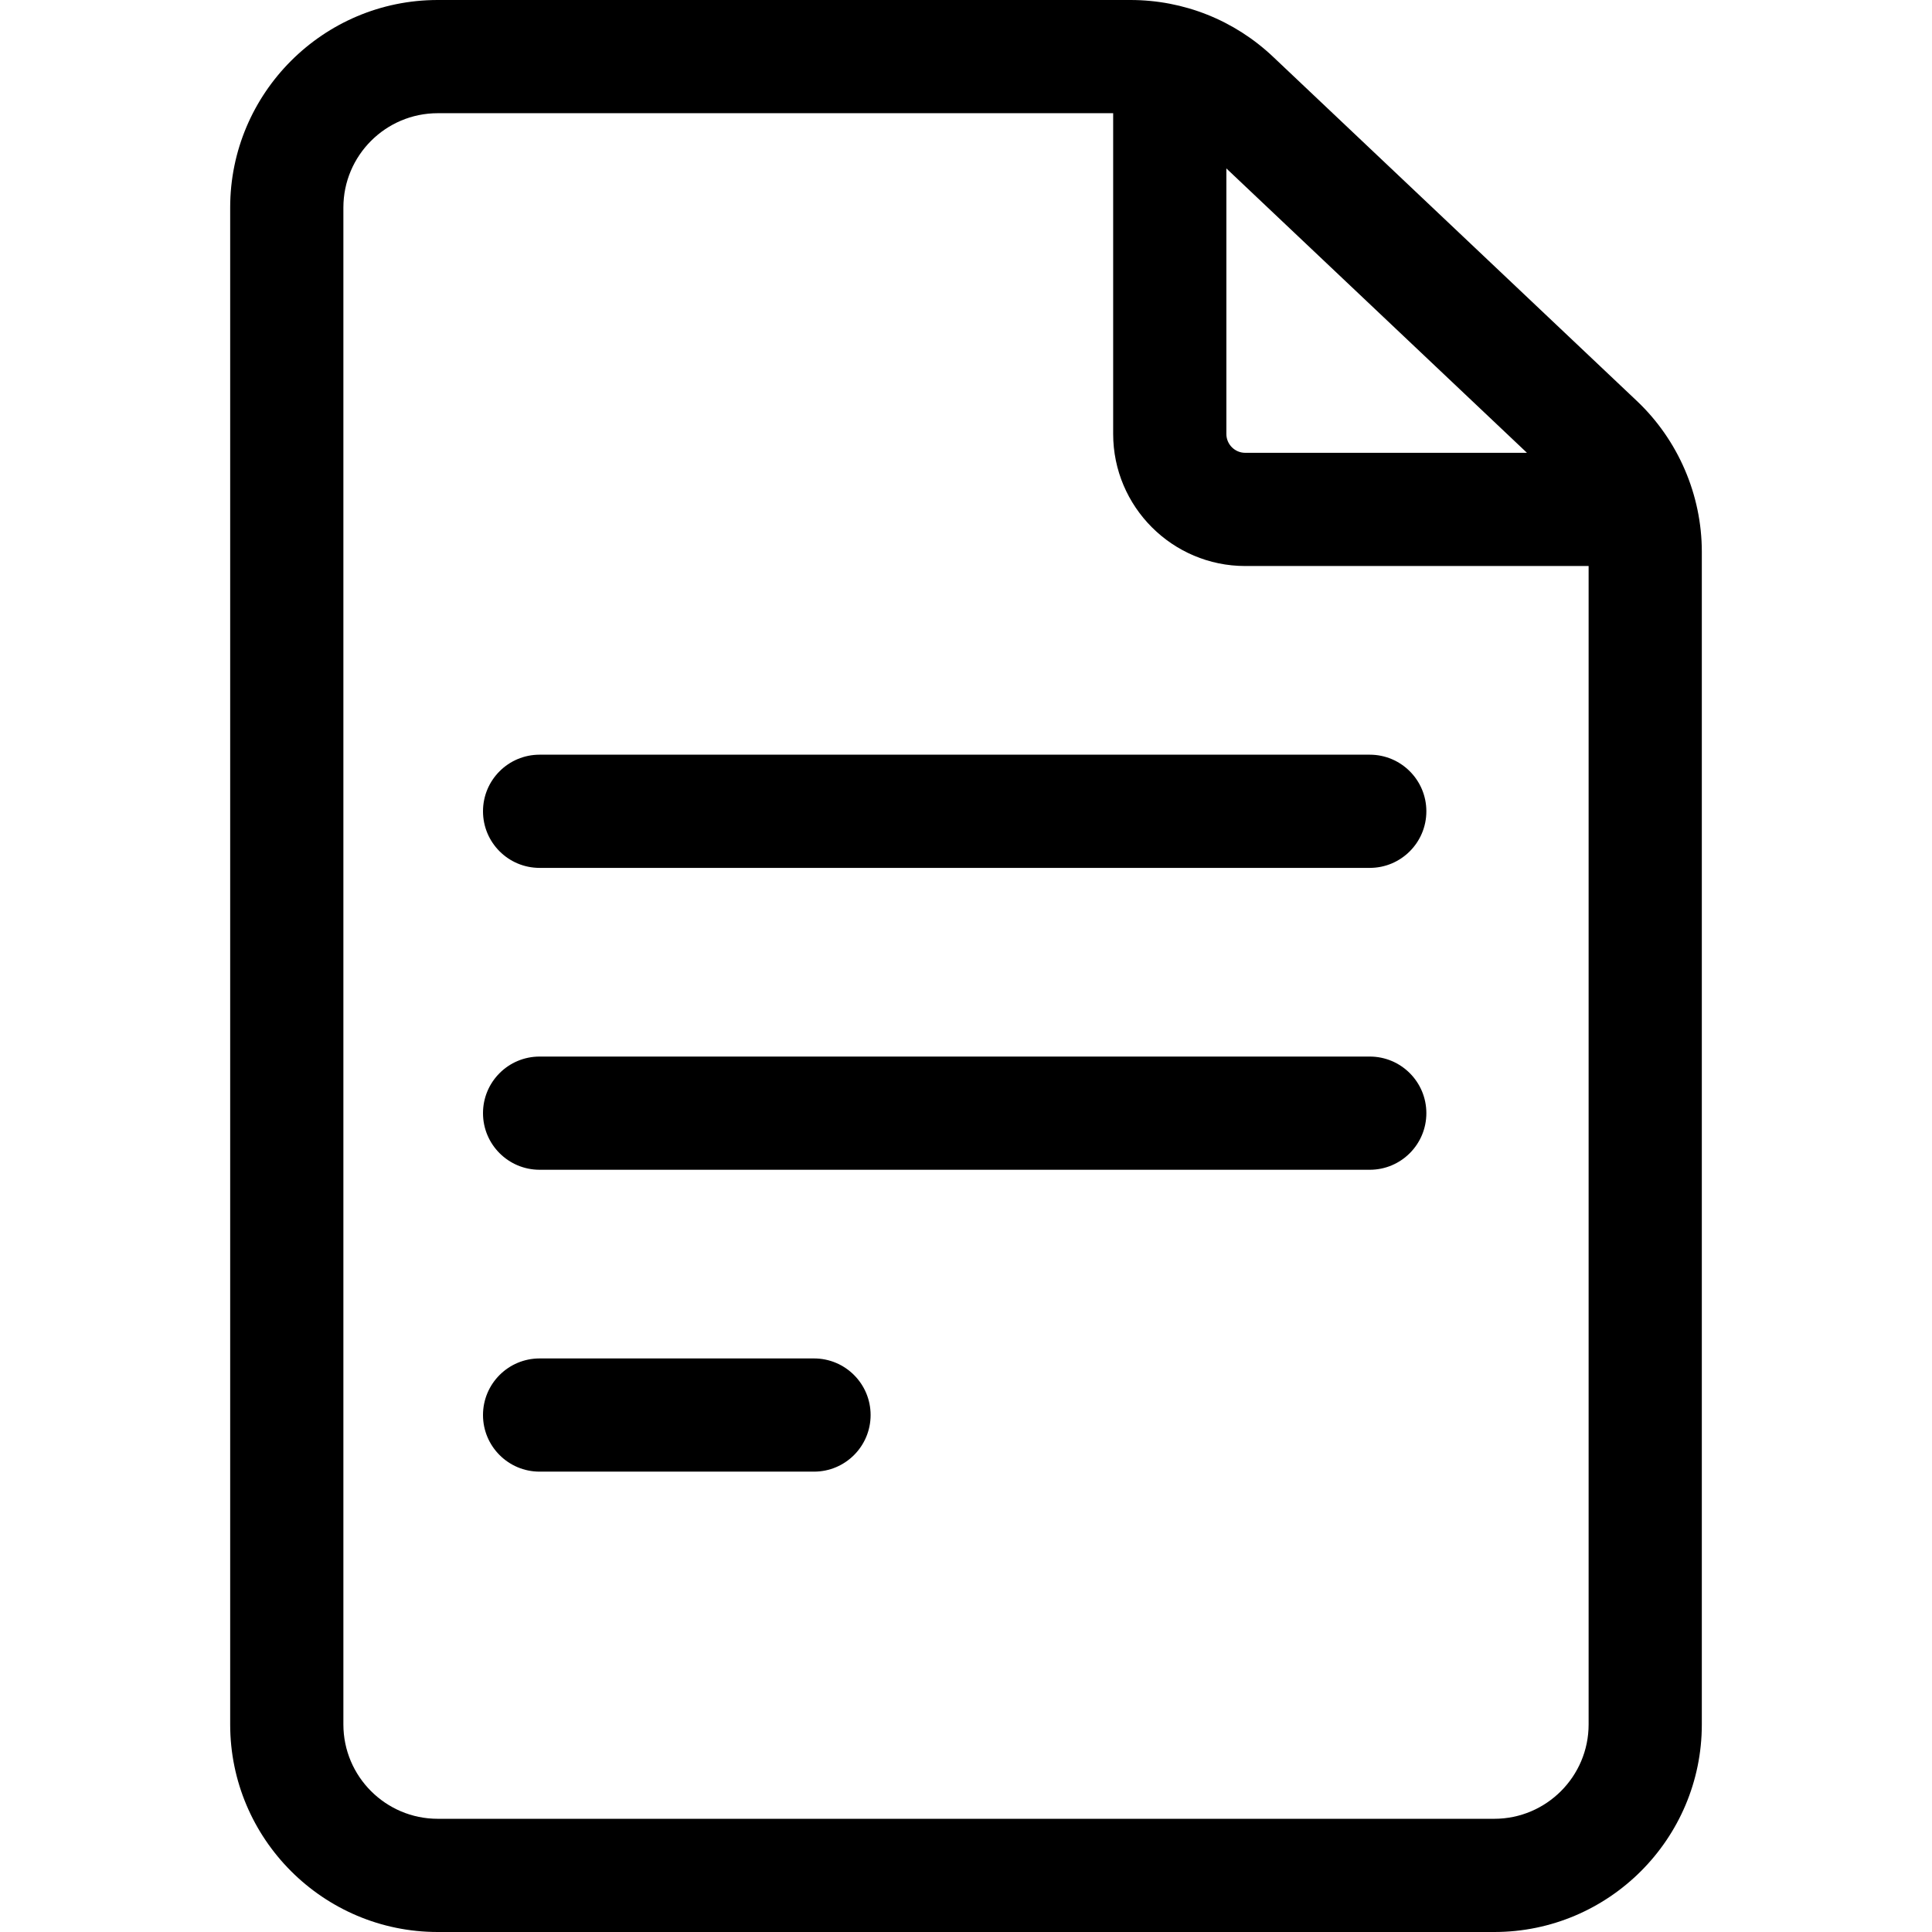
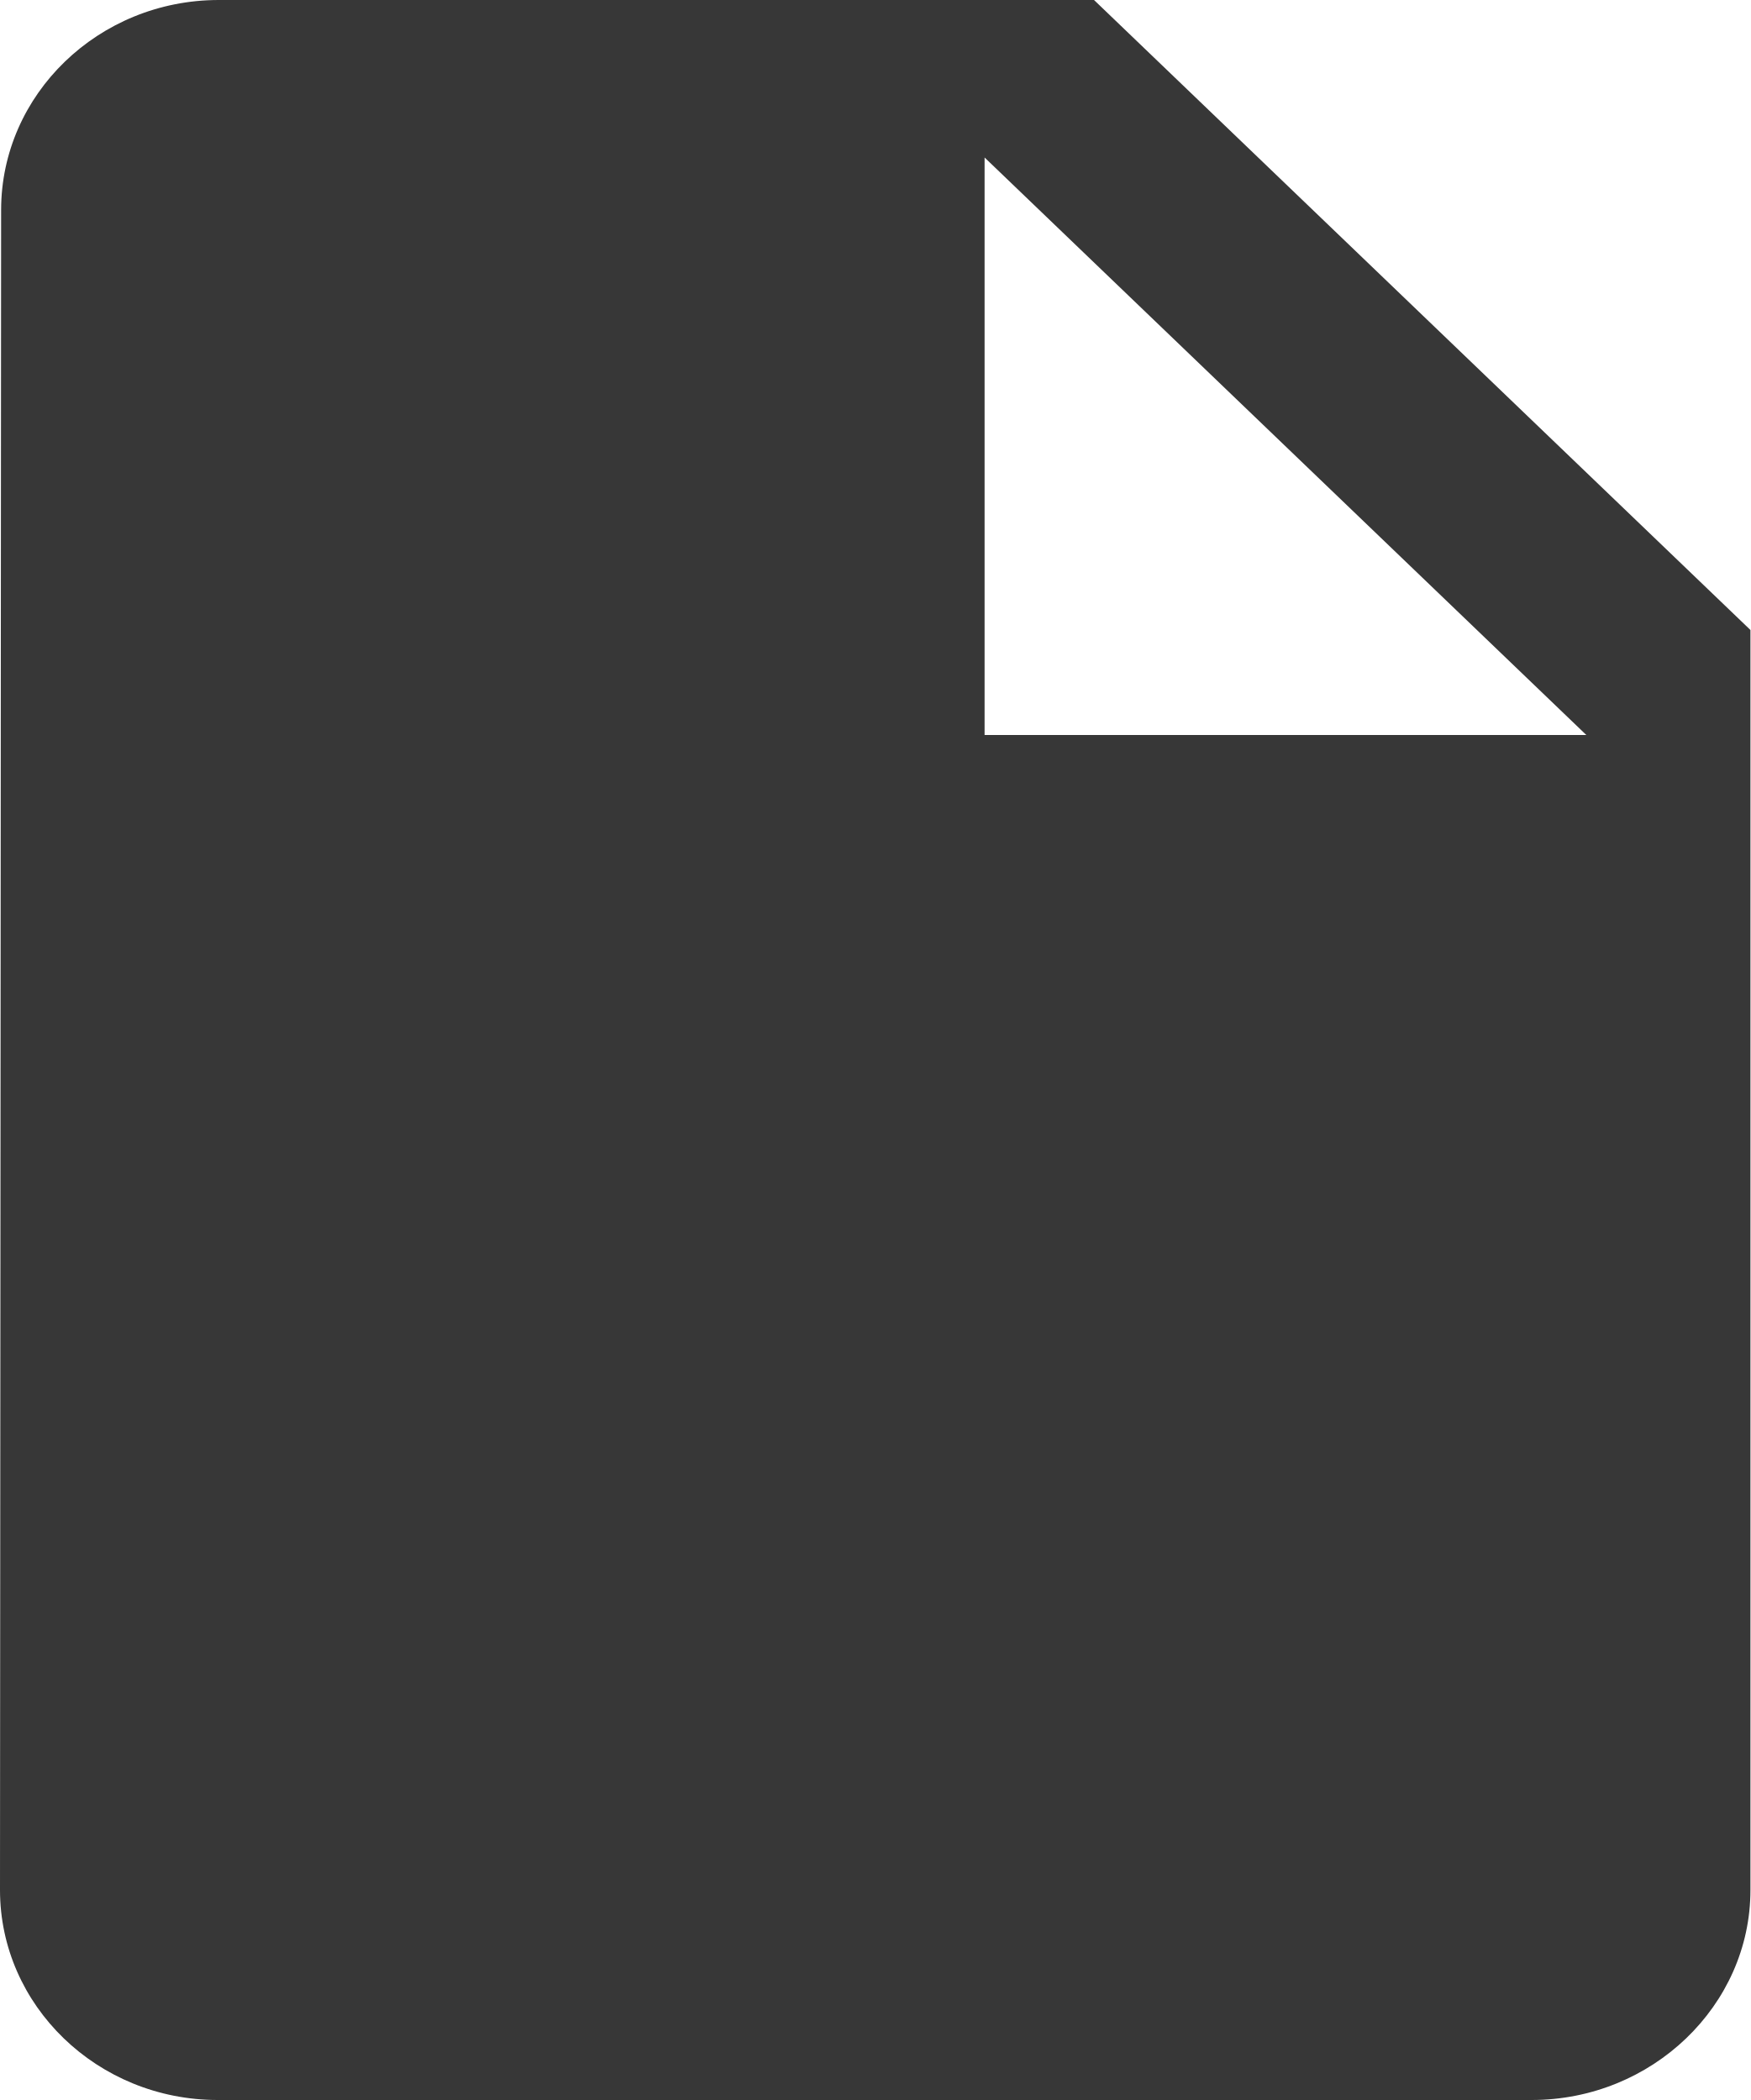
- <svg xmlns="http://www.w3.org/2000/svg" id="Capa_1" enable-background="new 0 0 512 512" height="512" viewBox="0 0 512 512" width="512">
-   <path d="m433.798 106.268-96.423-91.222c-10.256-9.703-23.68-15.046-37.798-15.046h-183.577c-30.327 0-55 24.673-55 55v402c0 30.327 24.673 55 55 55h280c30.327 0 55-24.673 55-55v-310.778c0-15.049-6.27-29.612-17.202-39.954zm-29.137 13.732h-74.661c-2.757 0-5-2.243-5-5v-70.364zm-8.661 362h-280c-13.785 0-25-11.215-25-25v-402c0-13.785 11.215-25 25-25h179v85c0 19.299 15.701 35 35 35h91v307c0 13.785-11.215 25-25 25z" />
-   <path d="m363 200h-220c-8.284 0-15 6.716-15 15s6.716 15 15 15h220c8.284 0 15-6.716 15-15s-6.716-15-15-15z" />
-   <path d="m363 280h-220c-8.284 0-15 6.716-15 15s6.716 15 15 15h220c8.284 0 15-6.716 15-15s-6.716-15-15-15z" />
-   <path d="m215.72 360h-72.72c-8.284 0-15 6.716-15 15s6.716 15 15 15h72.72c8.284 0 15-6.716 15-15s-6.716-15-15-15z" />
+ <svg xmlns="http://www.w3.org/2000/svg" width="25" height="30" viewBox="0 0 25 30" fill="none">
+   <path d="M3.125 0C1.406 0 0.016 1.35 0.016 3L0 27C0 28.65 1.391 30 3.109 30H21.875C23.594 30 25 28.65 25 27V9L15.625 0H3.125ZM14.062 10.5V2.25L22.656 10.5H14.062Z" fill="#373737" />
</svg>
